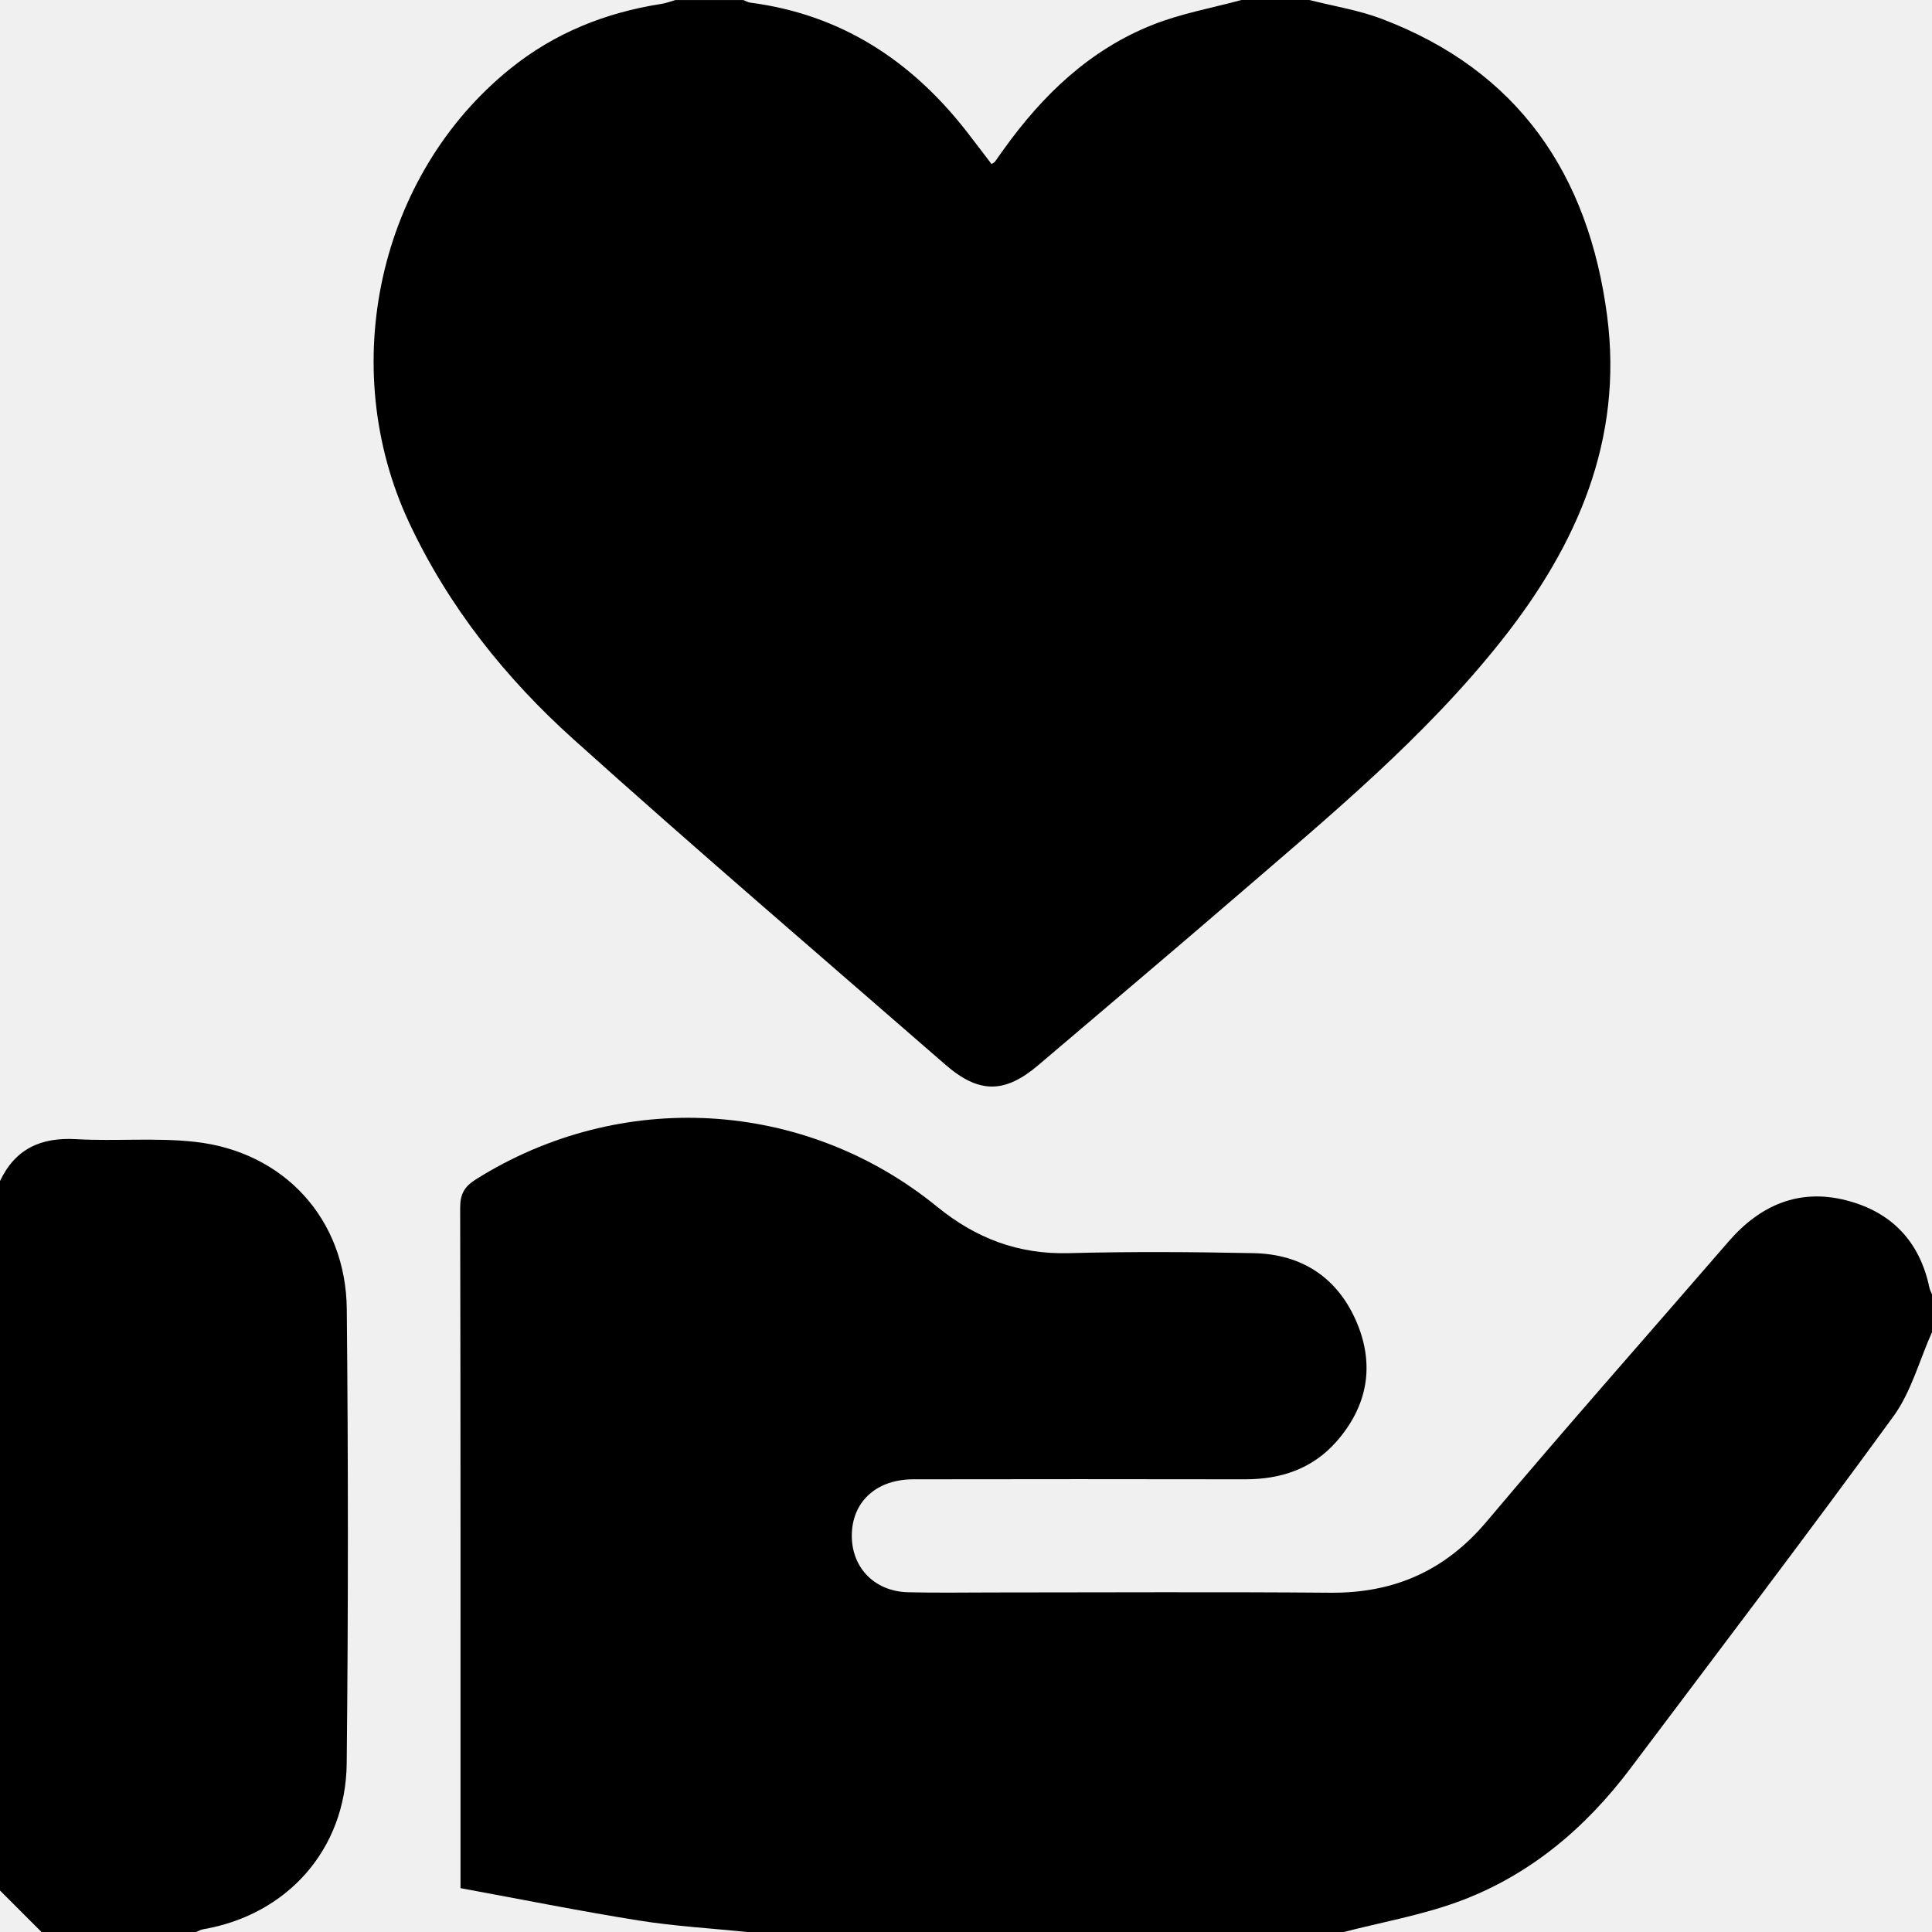
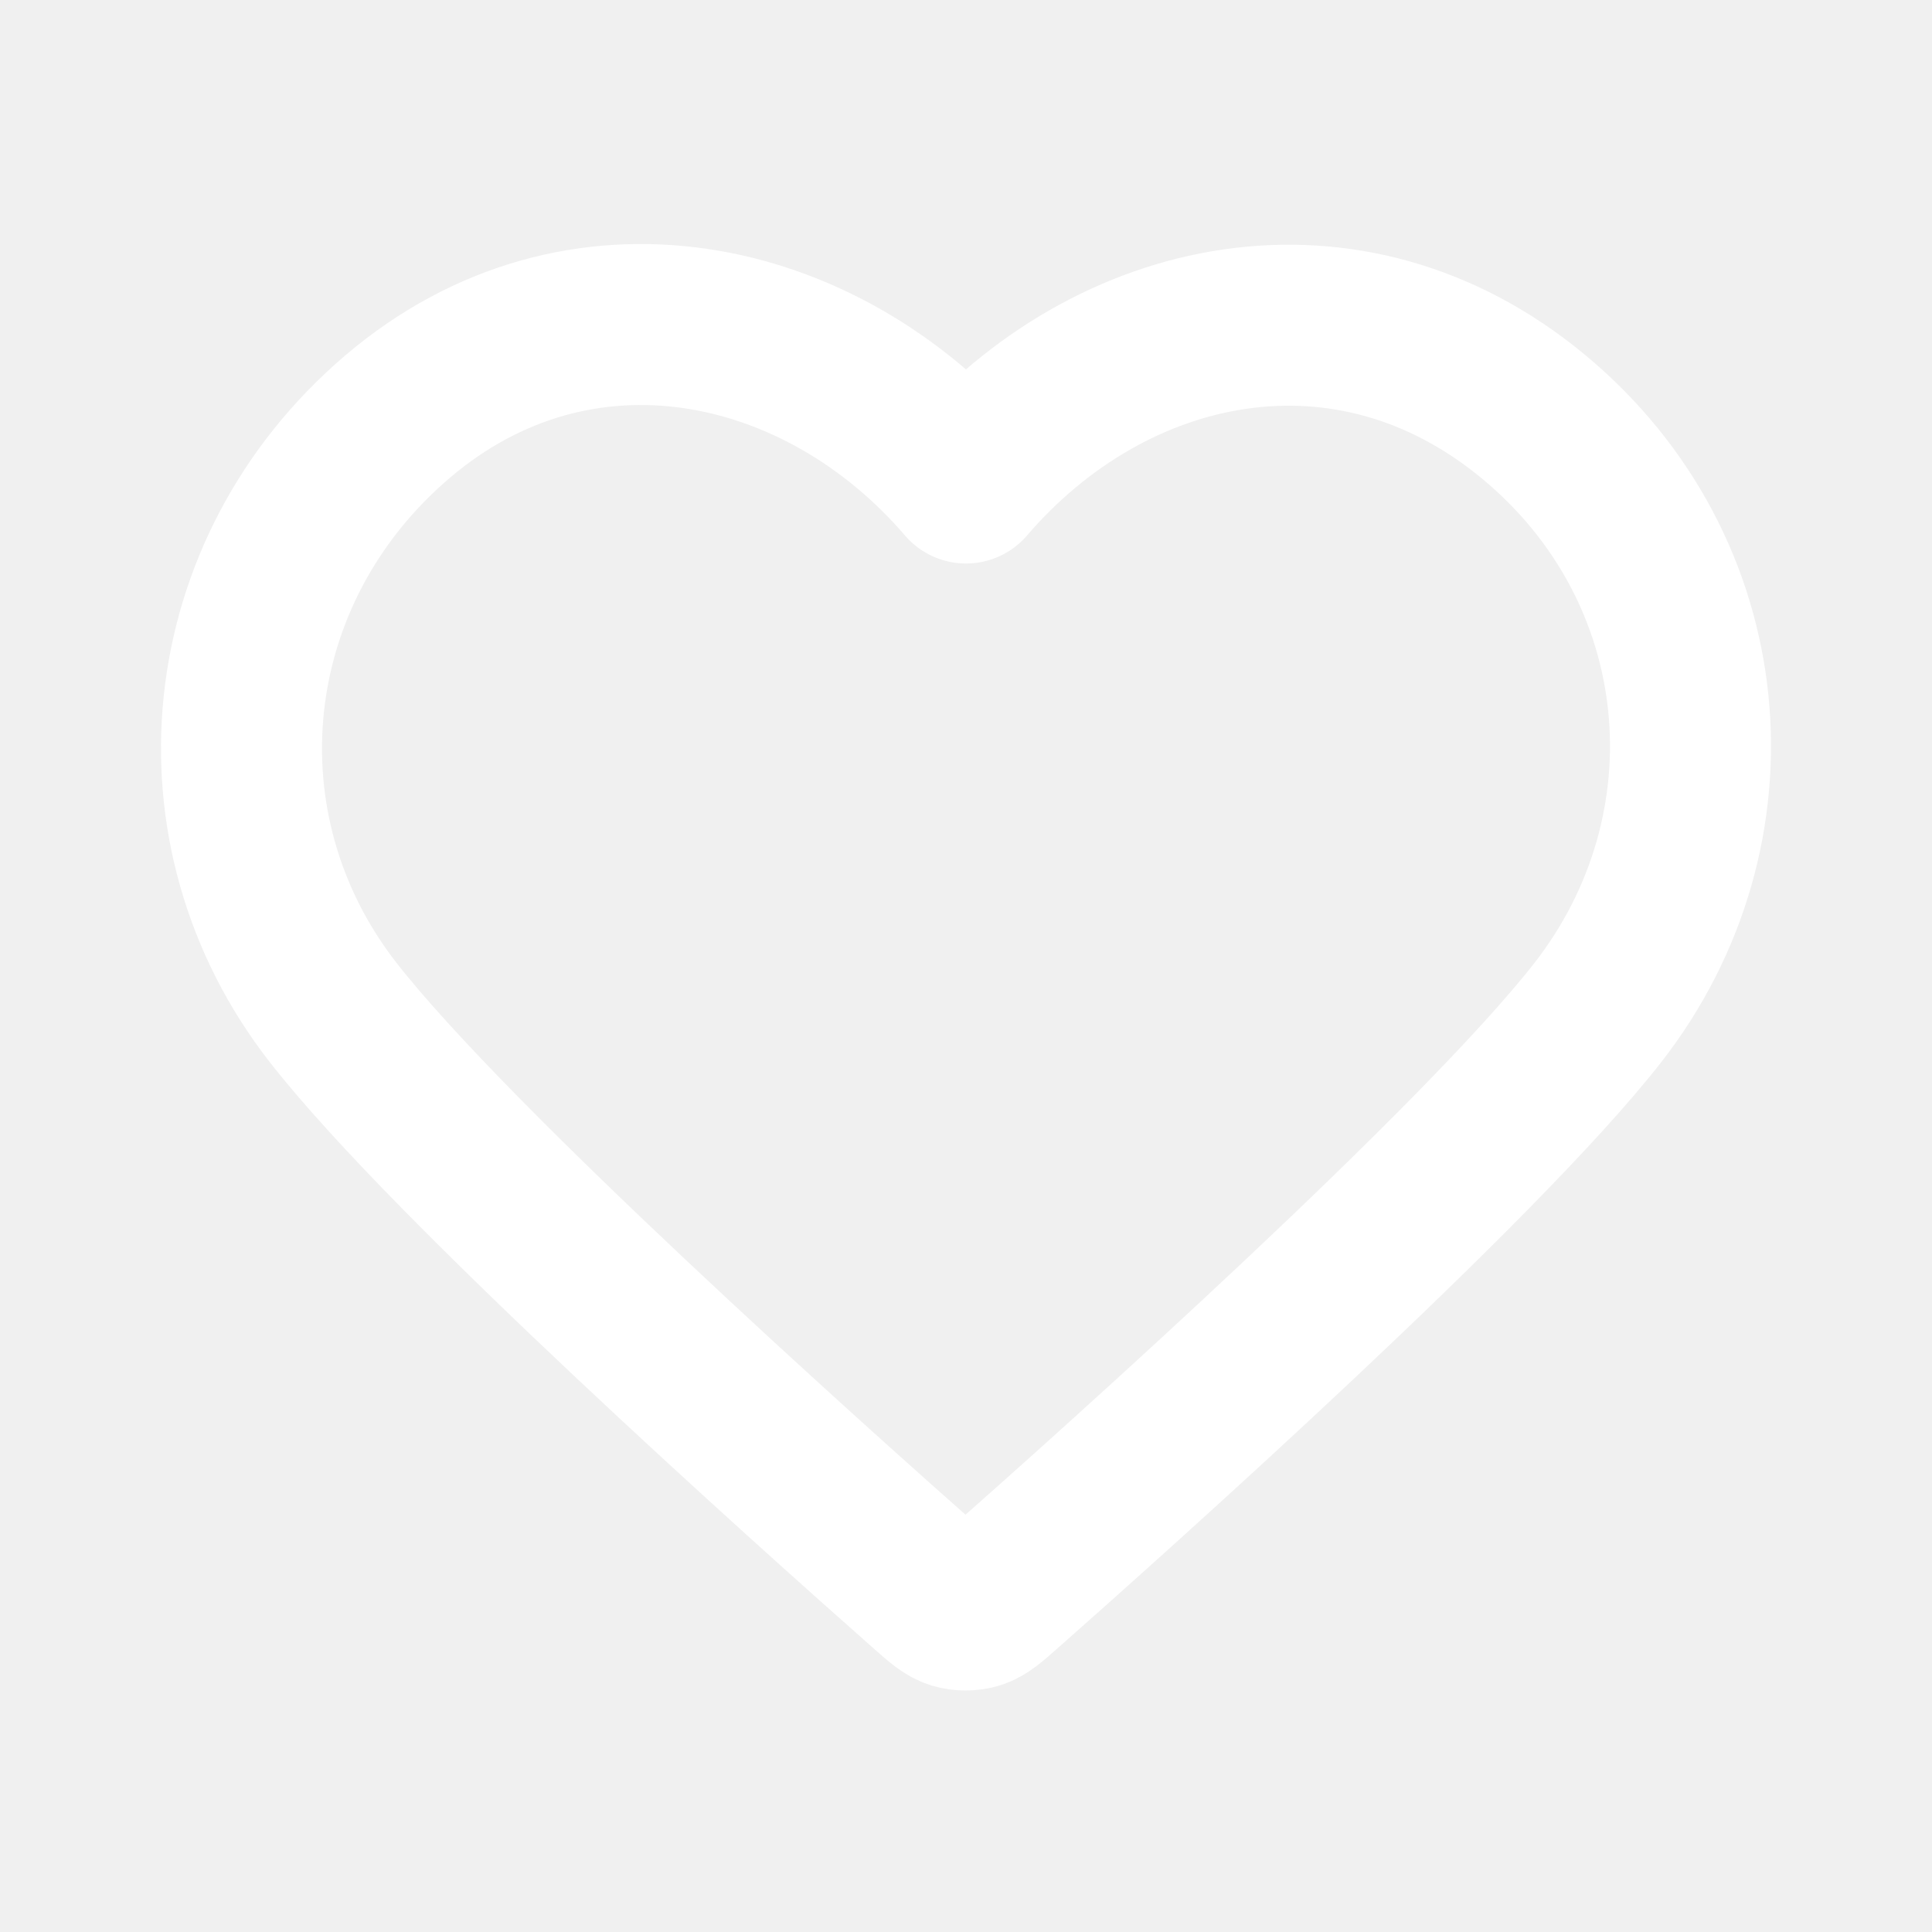
- <svg xmlns="http://www.w3.org/2000/svg" id="Layer_1" viewBox="0 0 512 512">
-   <g id="qk54ly.tif">
-     <g>
-       <path d="M347,0c6.4,1.63,13.03,2.67,19.17,5,36.24,13.73,54.82,41.27,59.73,78.67,4.31,32.86-7.95,60.75-27.84,85.9-20.5,25.92-45.89,46.83-70.74,68.26-17.28,14.91-34.75,29.61-52.12,44.41-8.92,7.6-15.77,7.66-24.72-.14-32.91-28.66-66.09-57.03-98.53-86.21-18.03-16.22-33.07-35.09-43.51-57.35-19.36-41.3-8.18-92.2,26.88-120.41,11.66-9.39,25.15-14.8,39.92-17.09,1.27-.2,2.5-.68,3.76-1.03,6,0,12,0,18,0,.61,.24,1.21,.61,1.84,.69,23.94,3.12,42.53,15.24,57.19,33.97,2.29,2.93,4.52,5.91,6.74,8.81,.58-.39,.76-.45,.85-.57,.78-1.07,1.53-2.16,2.31-3.24,10.36-14.47,22.88-26.53,39.65-33.14C313.08,3.56,321.17,2.13,329,0c6,0,12,0,18,0Z" />
-       <path d="M198,512c-9.58-.98-19.24-1.53-28.73-3.05-15.72-2.51-31.34-5.65-47.23-8.57,0-2.59,0-4.24,0-5.88,0-58.15,.04-116.3-.09-174.45,0-3.62,1.12-5.59,4.17-7.51,38.29-24.07,87.05-21.39,122.23,7.26,10.3,8.38,21.51,12.65,34.87,12.3,16.32-.43,32.66-.33,48.98,0,12.85,.25,22.35,6.53,27.36,18.37,4.84,11.45,2.81,22.28-5.44,31.62-6.35,7.18-14.68,9.95-24.15,9.94-29.32-.05-58.65-.05-87.97,0-9.47,.02-15.8,5.59-16.24,14.03-.46,8.93,5.67,15.65,14.82,15.9,7.49,.2,14.99,.06,22.49,.06,29.82,0,59.65-.18,89.47,.07,16.93,.14,30.45-5.82,41.49-18.93,21.03-24.97,42.68-49.43,64.04-74.12,8.31-9.61,18.58-14.14,31.13-10.96,11.97,3.03,19.54,10.85,22.11,23.16,.13,.62,.46,1.2,.69,1.79v10c-3.35,7.49-5.52,15.85-10.24,22.34-22.82,31.34-46.32,62.19-69.61,93.18-12.05,16.04-27,28.62-45.95,35.51-9.75,3.54-20.12,5.37-30.2,7.97H198Z" />
-       <path d="M0,313c4.04-8.56,10.84-11.64,20.15-11.11,10.46,.6,21.05-.44,31.42,.7,23.72,2.59,40.1,20.5,40.33,44.34,.39,40.12,.4,80.26-.02,120.38-.24,22.85-15.79,40.14-38.06,43.97-.63,.11-1.22,.47-1.82,.72H11c-3.67-3.67-7.33-7.33-11-11,0-62.67,0-125.33,0-188Z" />
-     </g>
+ <svg xmlns="http://www.w3.org/2000/svg" viewBox="0 0 24 24" fill="none">
+   <g id="SVGRepo_bgCarrier" stroke-width="0" />
+   <g id="SVGRepo_tracerCarrier" stroke-linecap="round" stroke-linejoin="round" />
+   <g id="SVGRepo_iconCarrier">
+     <path fill-rule="evenodd" clip-rule="evenodd" d="M12 6C10.201 3.903 7.194 3.255 4.939 5.175C2.685 7.096 2.367 10.306 4.138 12.577C5.61 14.465 10.065 18.448 11.525 19.737C11.688 19.881 11.77 19.953 11.865 19.982C11.948 20.006 12.039 20.006 12.123 19.982C12.218 19.953 12.299 19.881 12.463 19.737C13.923 18.448 18.378 14.465 19.85 12.577C21.62 10.306 21.342 7.075 19.048 5.175C16.755 3.275 13.799 3.903 12 6Z" stroke="#fff" stroke-width="2" stroke-linecap="round" stroke-linejoin="round" />
  </g>
</svg>
